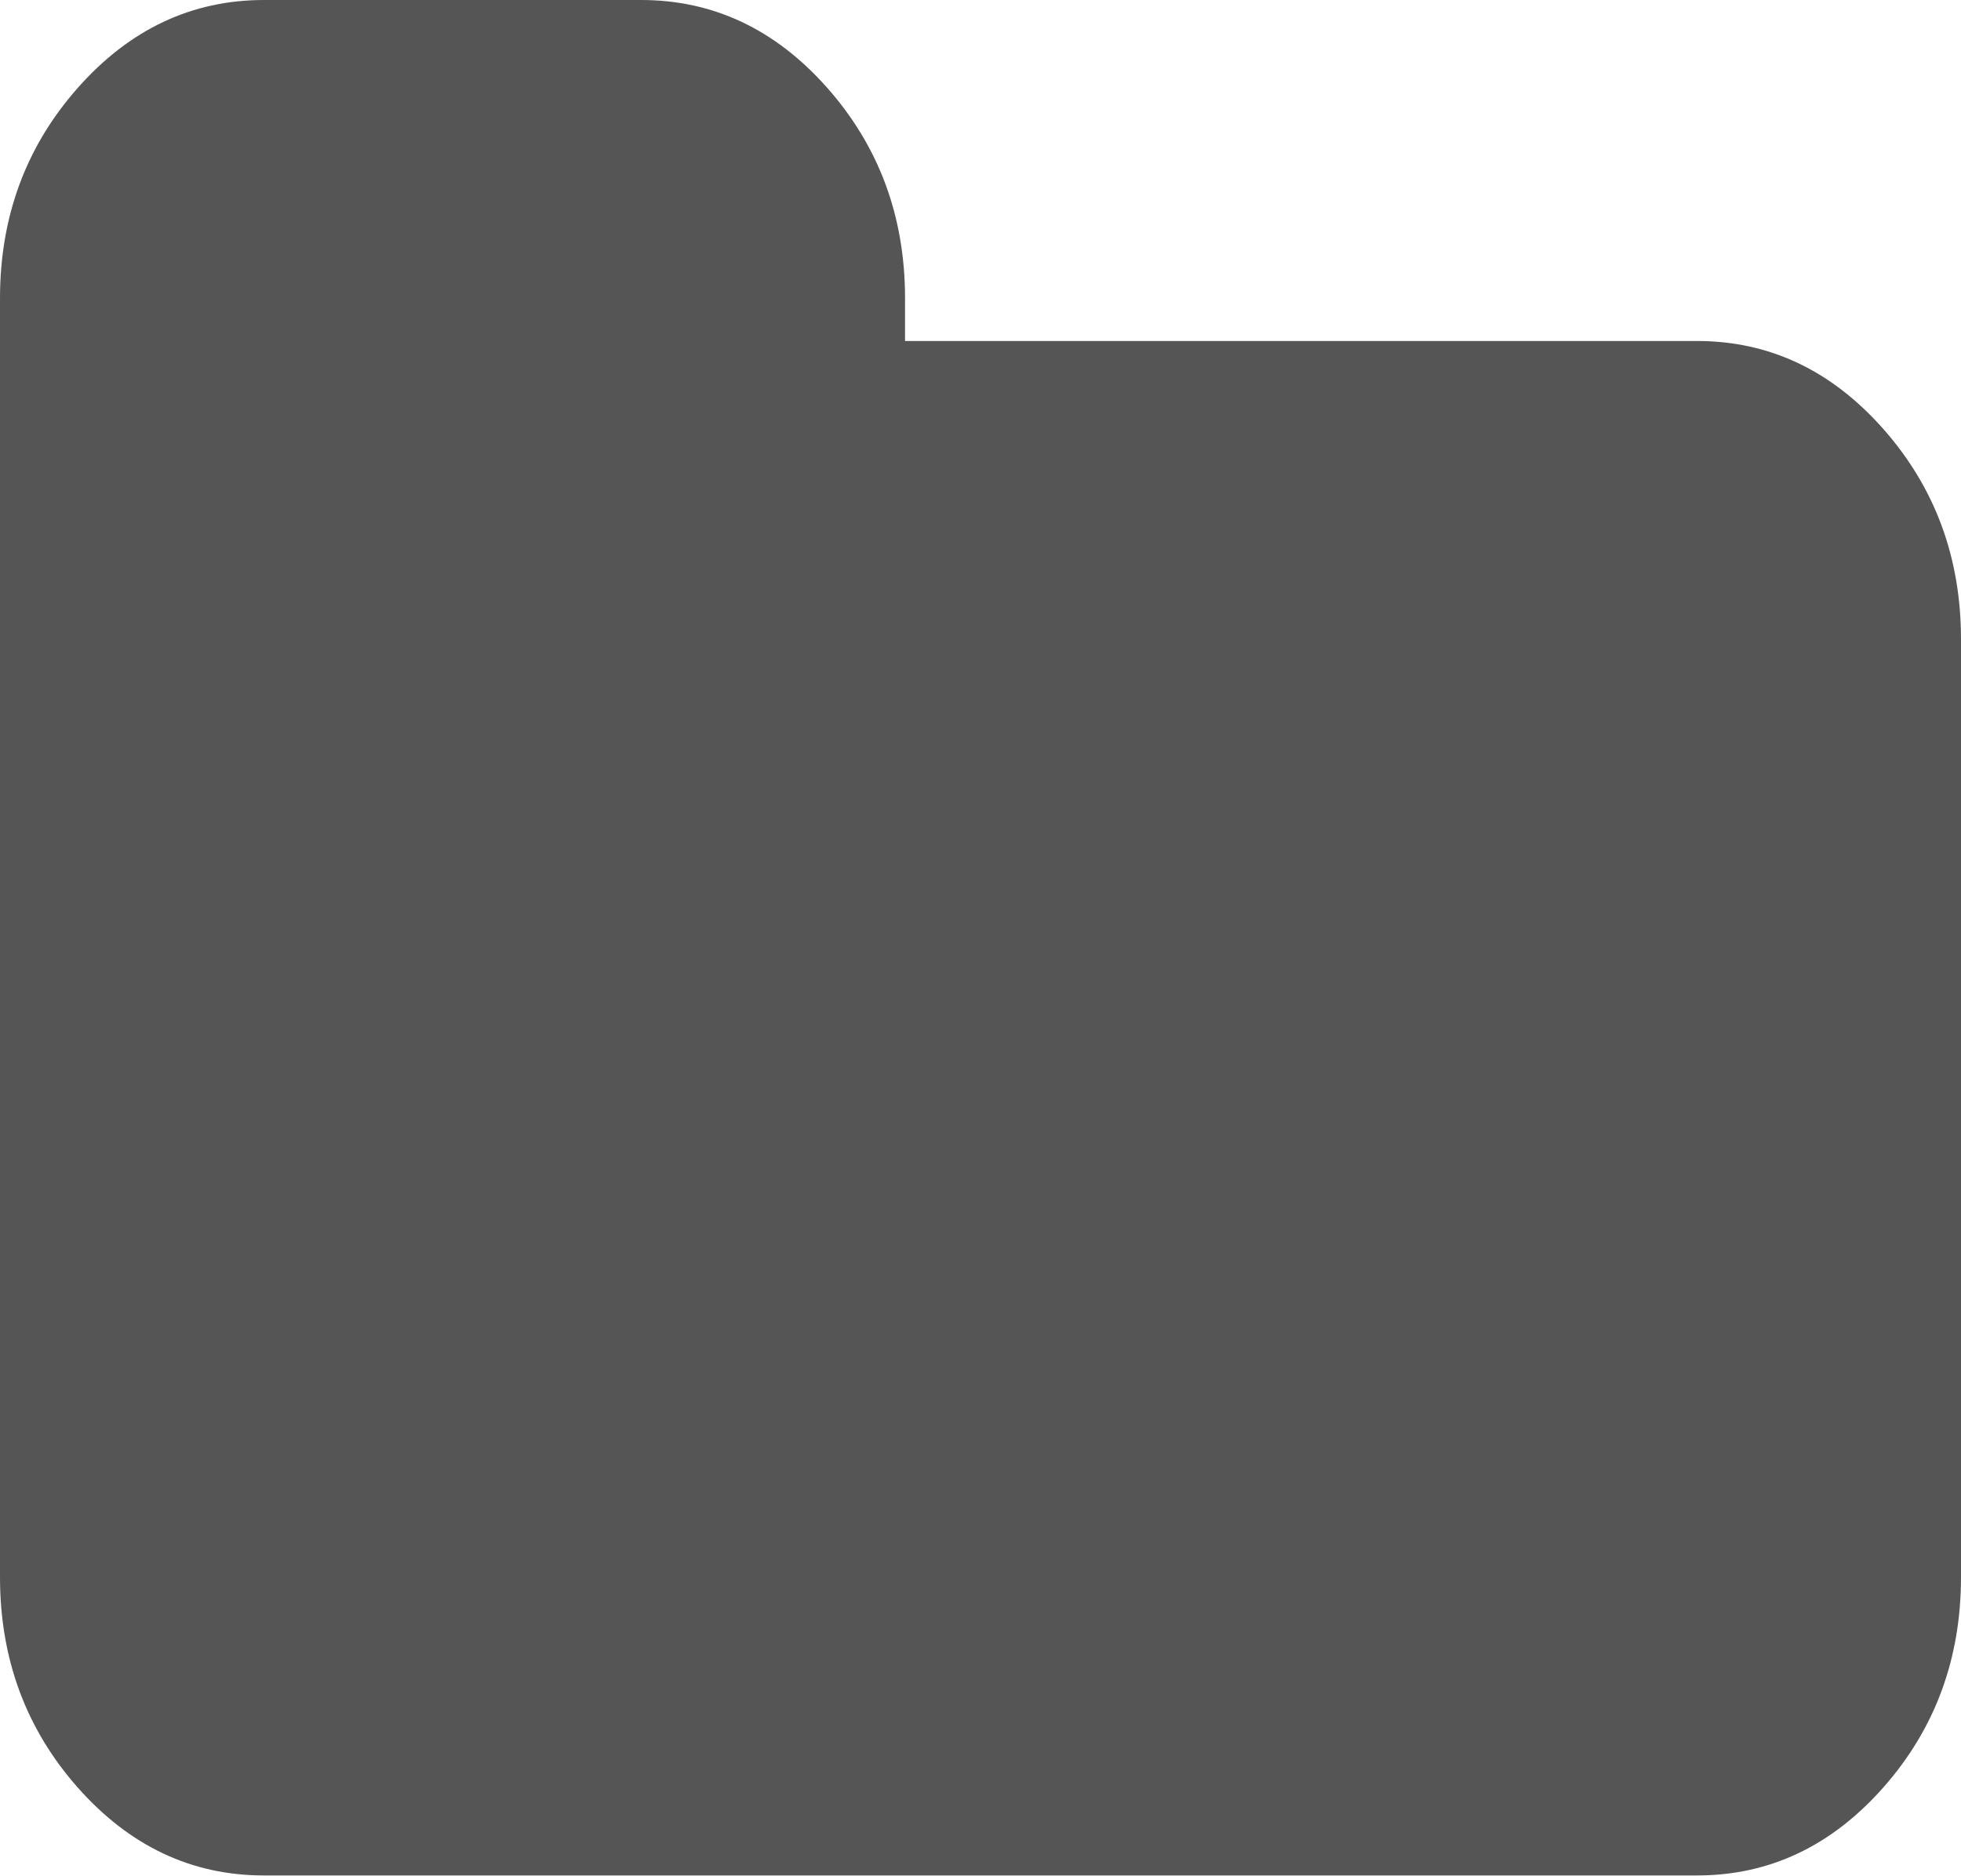
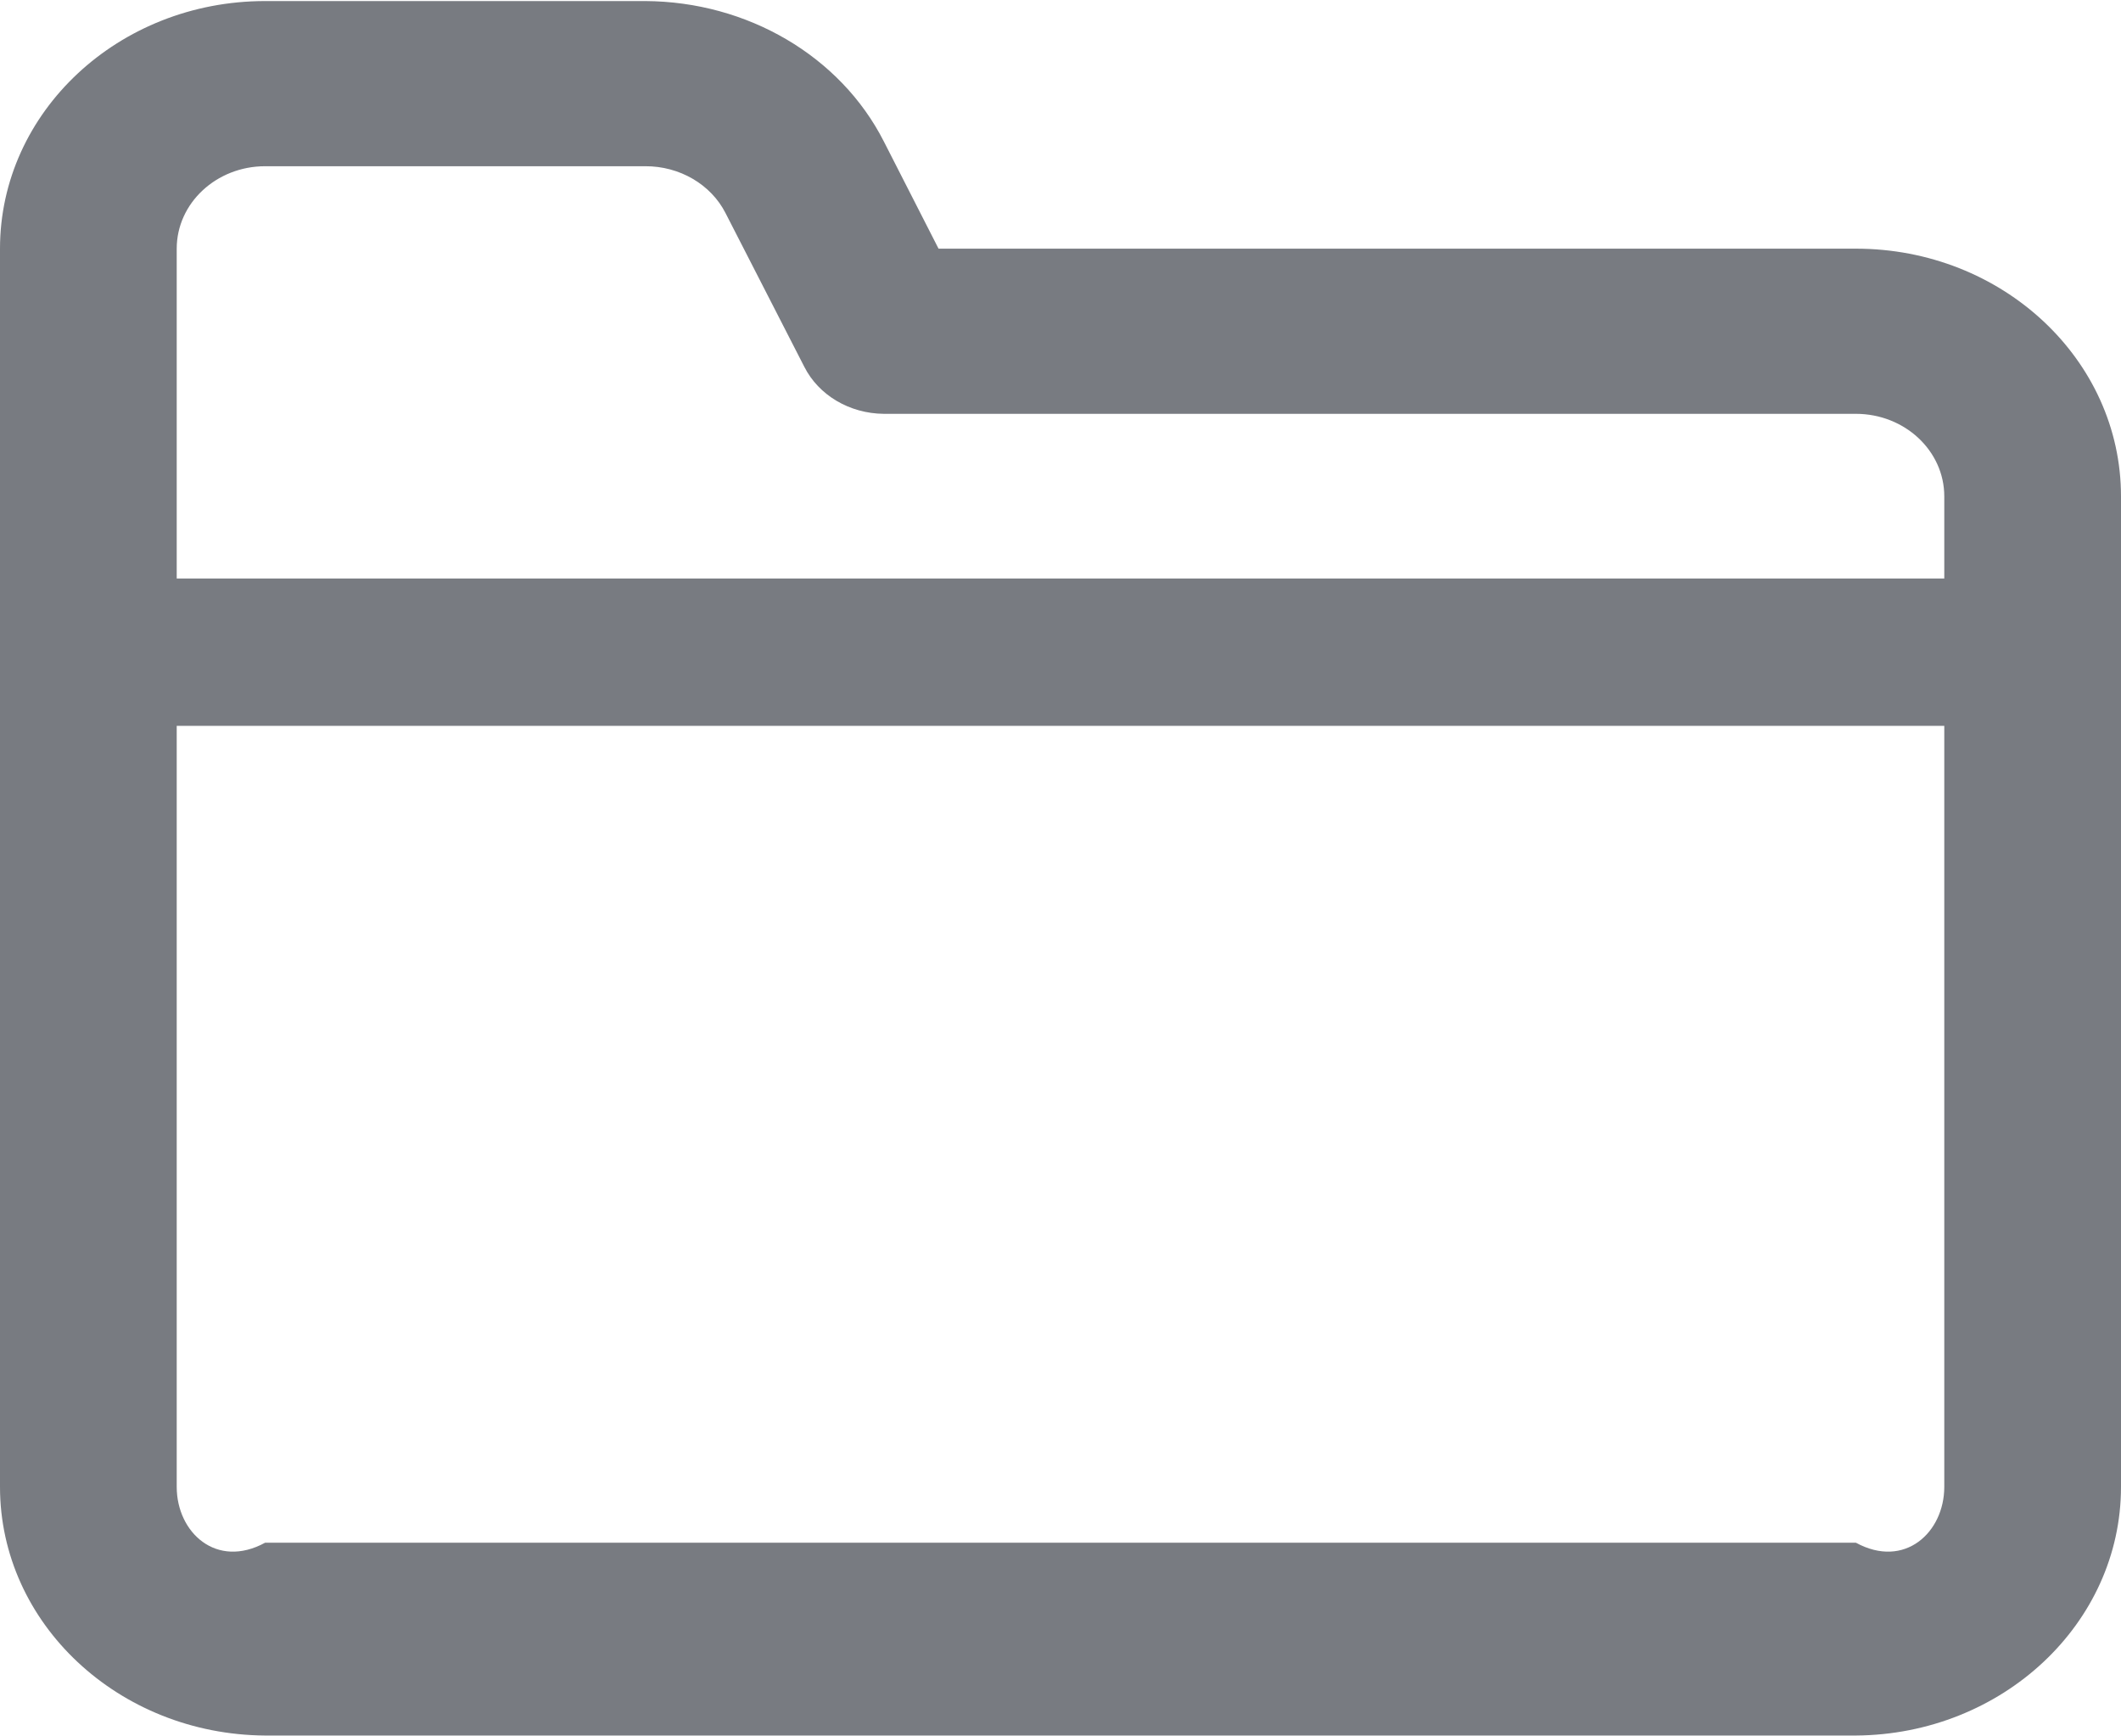
- <svg xmlns="http://www.w3.org/2000/svg" version="1.1" width="23px" height="22px">
-   <g transform="matrix(1 0 0 1 -211 -40 )">
-     <path d="M 22.088 5.031  C 22.696 5.719  23 6.542  23 7.5  L 23 18.5  C 23 19.458  22.696 20.281  22.088 20.969  C 21.48 21.656  20.752 22  19.904 22  L 3.096 22  C 2.248 22  1.52 21.656  0.912 20.969  C 0.304 20.281  0 19.458  0 18.5  L 0 3.5  C 0 2.542  0.304 1.719  0.912 1.031  C 1.52 0.344  2.248 0  3.096 0  L 7.519 0  C 8.367 0  9.095 0.344  9.703 1.031  C 10.311 1.719  10.615 2.542  10.615 3.5  L 10.615 4  L 19.904 4  C 20.752 4  21.48 4.344  22.088 5.031  Z " fill-rule="nonzero" fill="#555555" stroke="none" transform="matrix(1 0 0 1 211 40 )" />
+ <svg xmlns="http://www.w3.org/2000/svg" version="1.1" width="22px" height="18px">
+   <g transform="matrix(1 0 0 1 -28 -15 )">
+     <path d="M 22 15.421  C 22 16.839  20.769 17.989  19.25 18  L 2.75 18  C 1.231 17.989  0 16.839  0 15.421  L 0 2.579  C 0 1.161  1.231 0.011  2.75 0.011  L 6.692 0.011  C 7.753 0.016  8.717 0.582  9.167 1.466  L 9.735 2.579  L 19.25 2.579  C 20.769 2.579  22 3.729  22 5.148  L 22 15.421  Z M 20.167 7.528  L 1.833 7.528  L 1.833 15.421  C 1.833 15.893  2.244 16.276  2.75 16  L 19.25 16  C 19.756 16.276  20.167 15.893  20.167 15.421  L 20.167 7.528  Z M 1.833 2.579  L 1.833 6  L 20.167 6  L 20.167 5.148  C 20.167 4.675  19.756 4.292  19.25 4.292  L 9.167 4.292  C 8.812 4.289  8.491 4.099  8.342 3.803  L 7.526 2.211  C 7.375 1.913  7.049 1.722  6.692 1.724  L 2.75 1.724  C 2.244 1.724  1.833 2.107  1.833 2.579  Z " fill-rule="nonzero" fill="#787b81" stroke="none" transform="matrix(1 0 0 1 28 15 )" />
  </g>
</svg>
